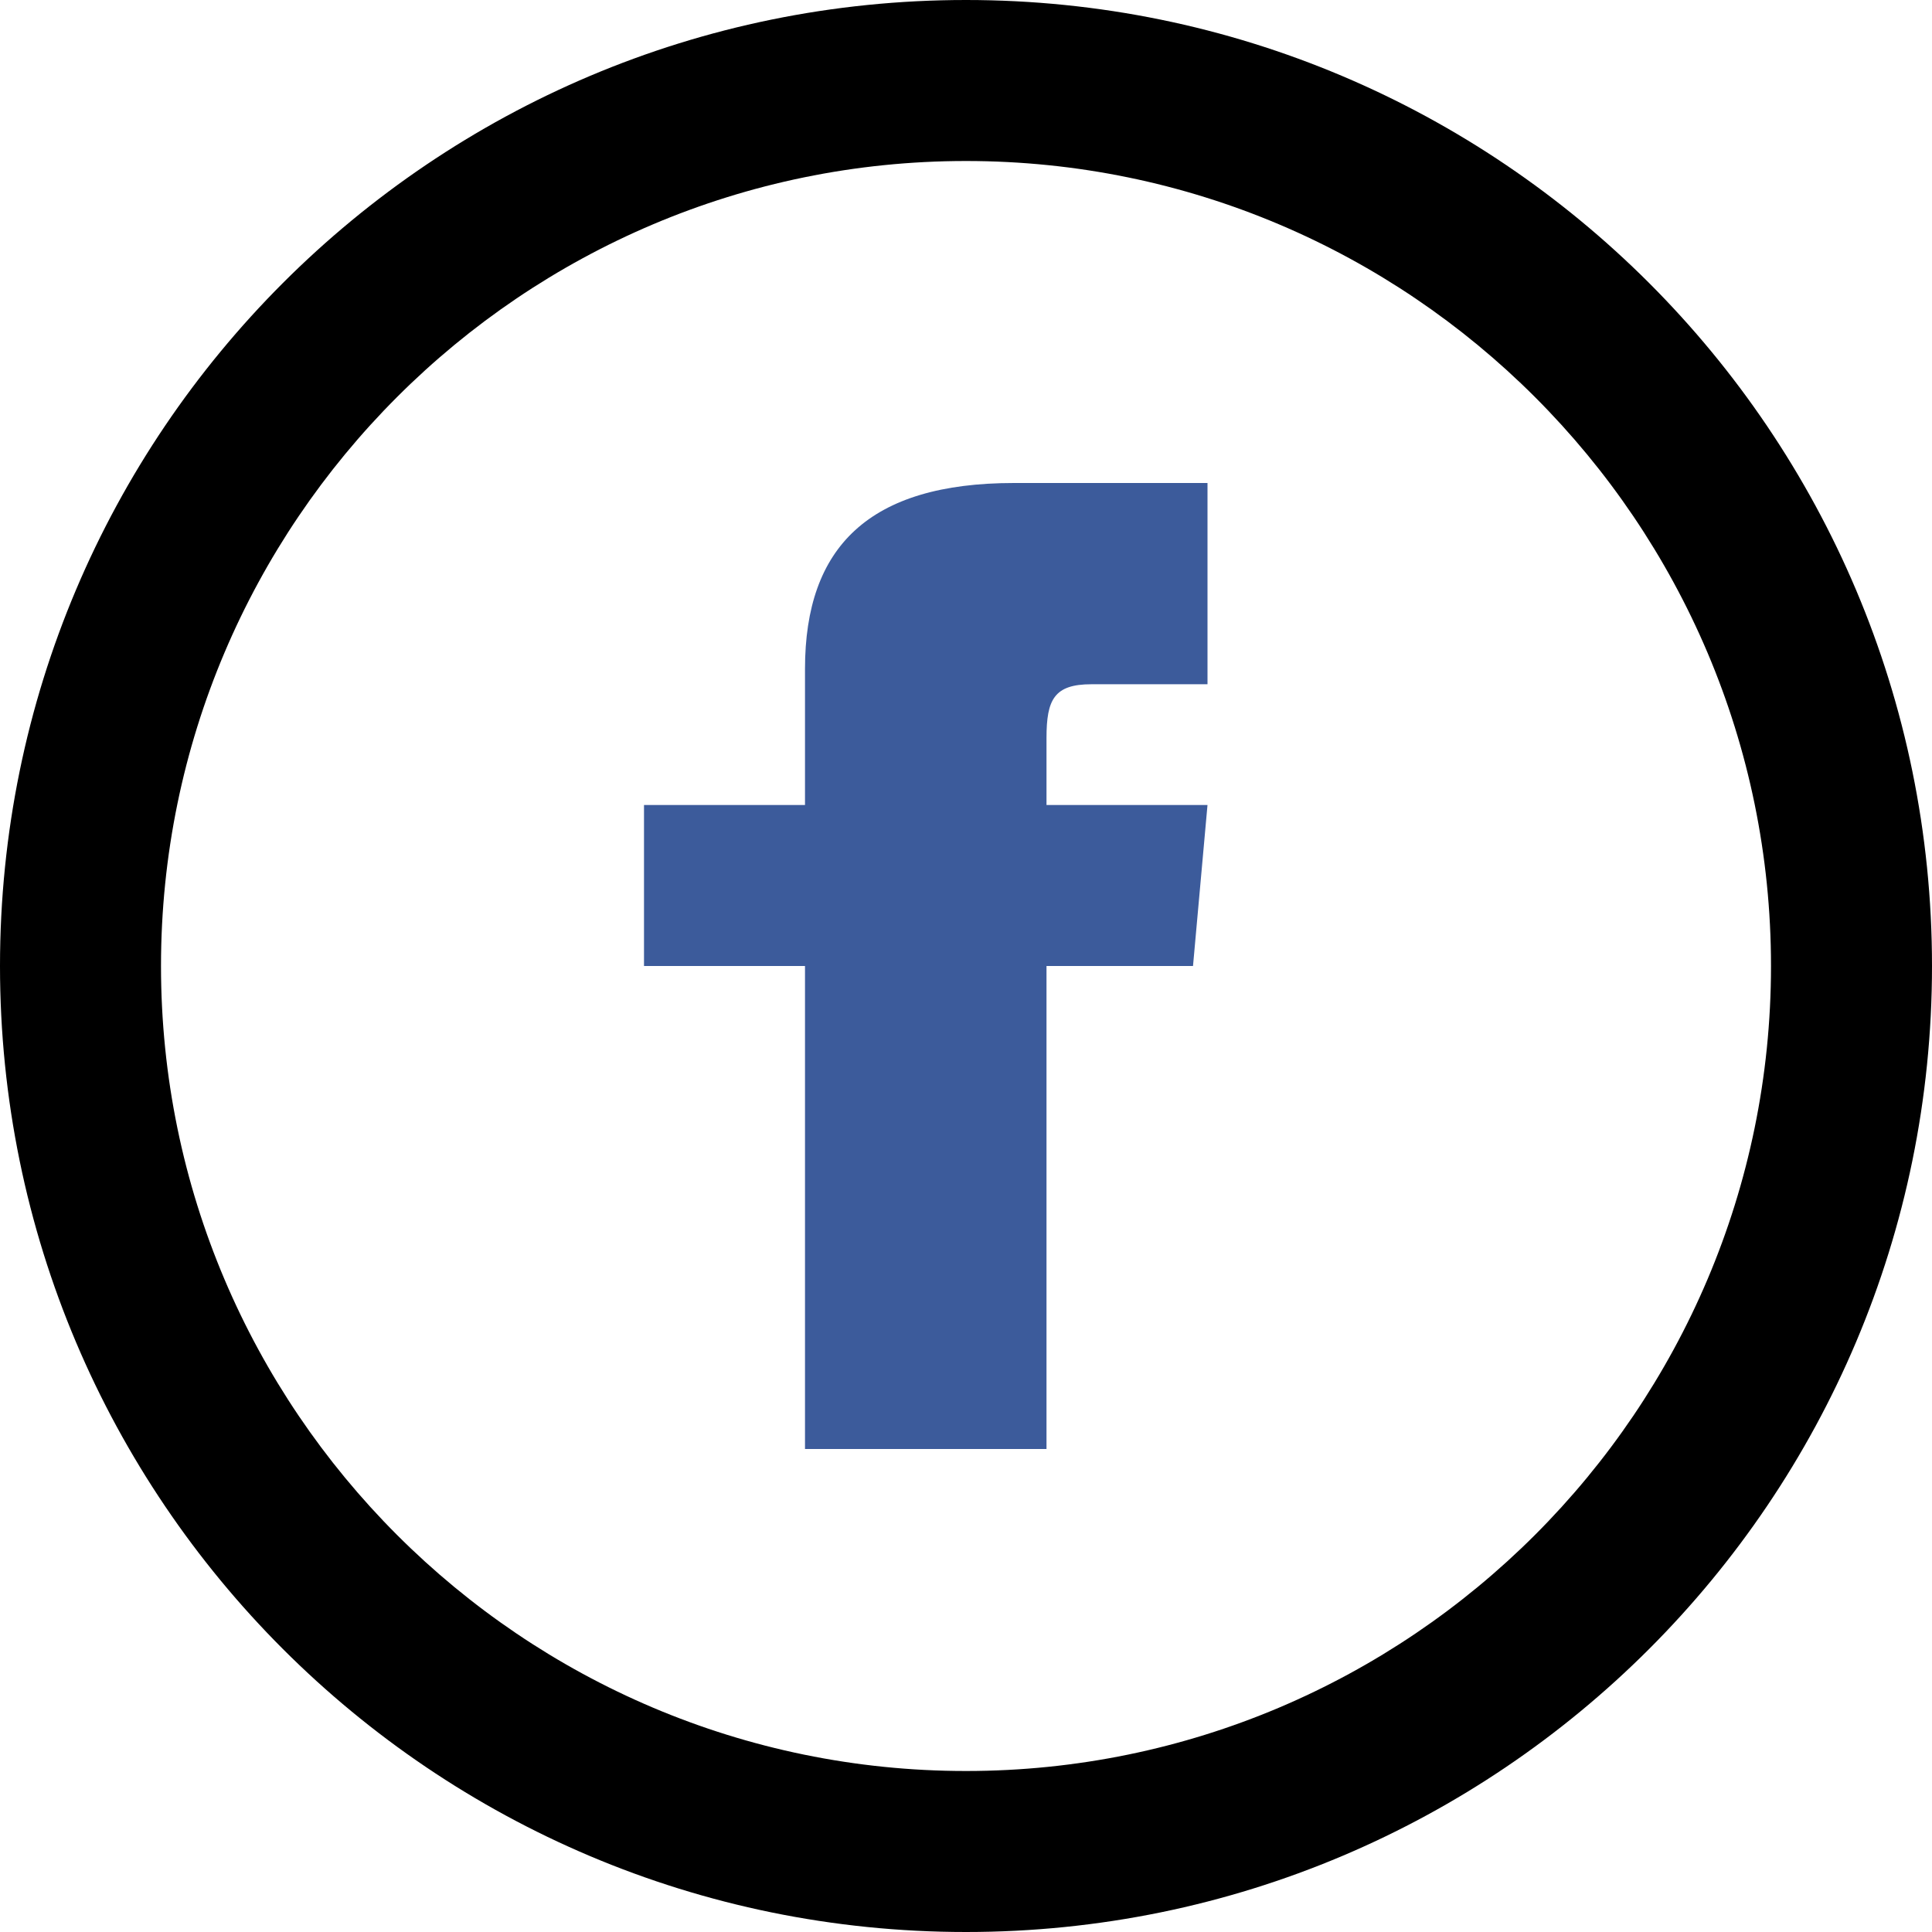
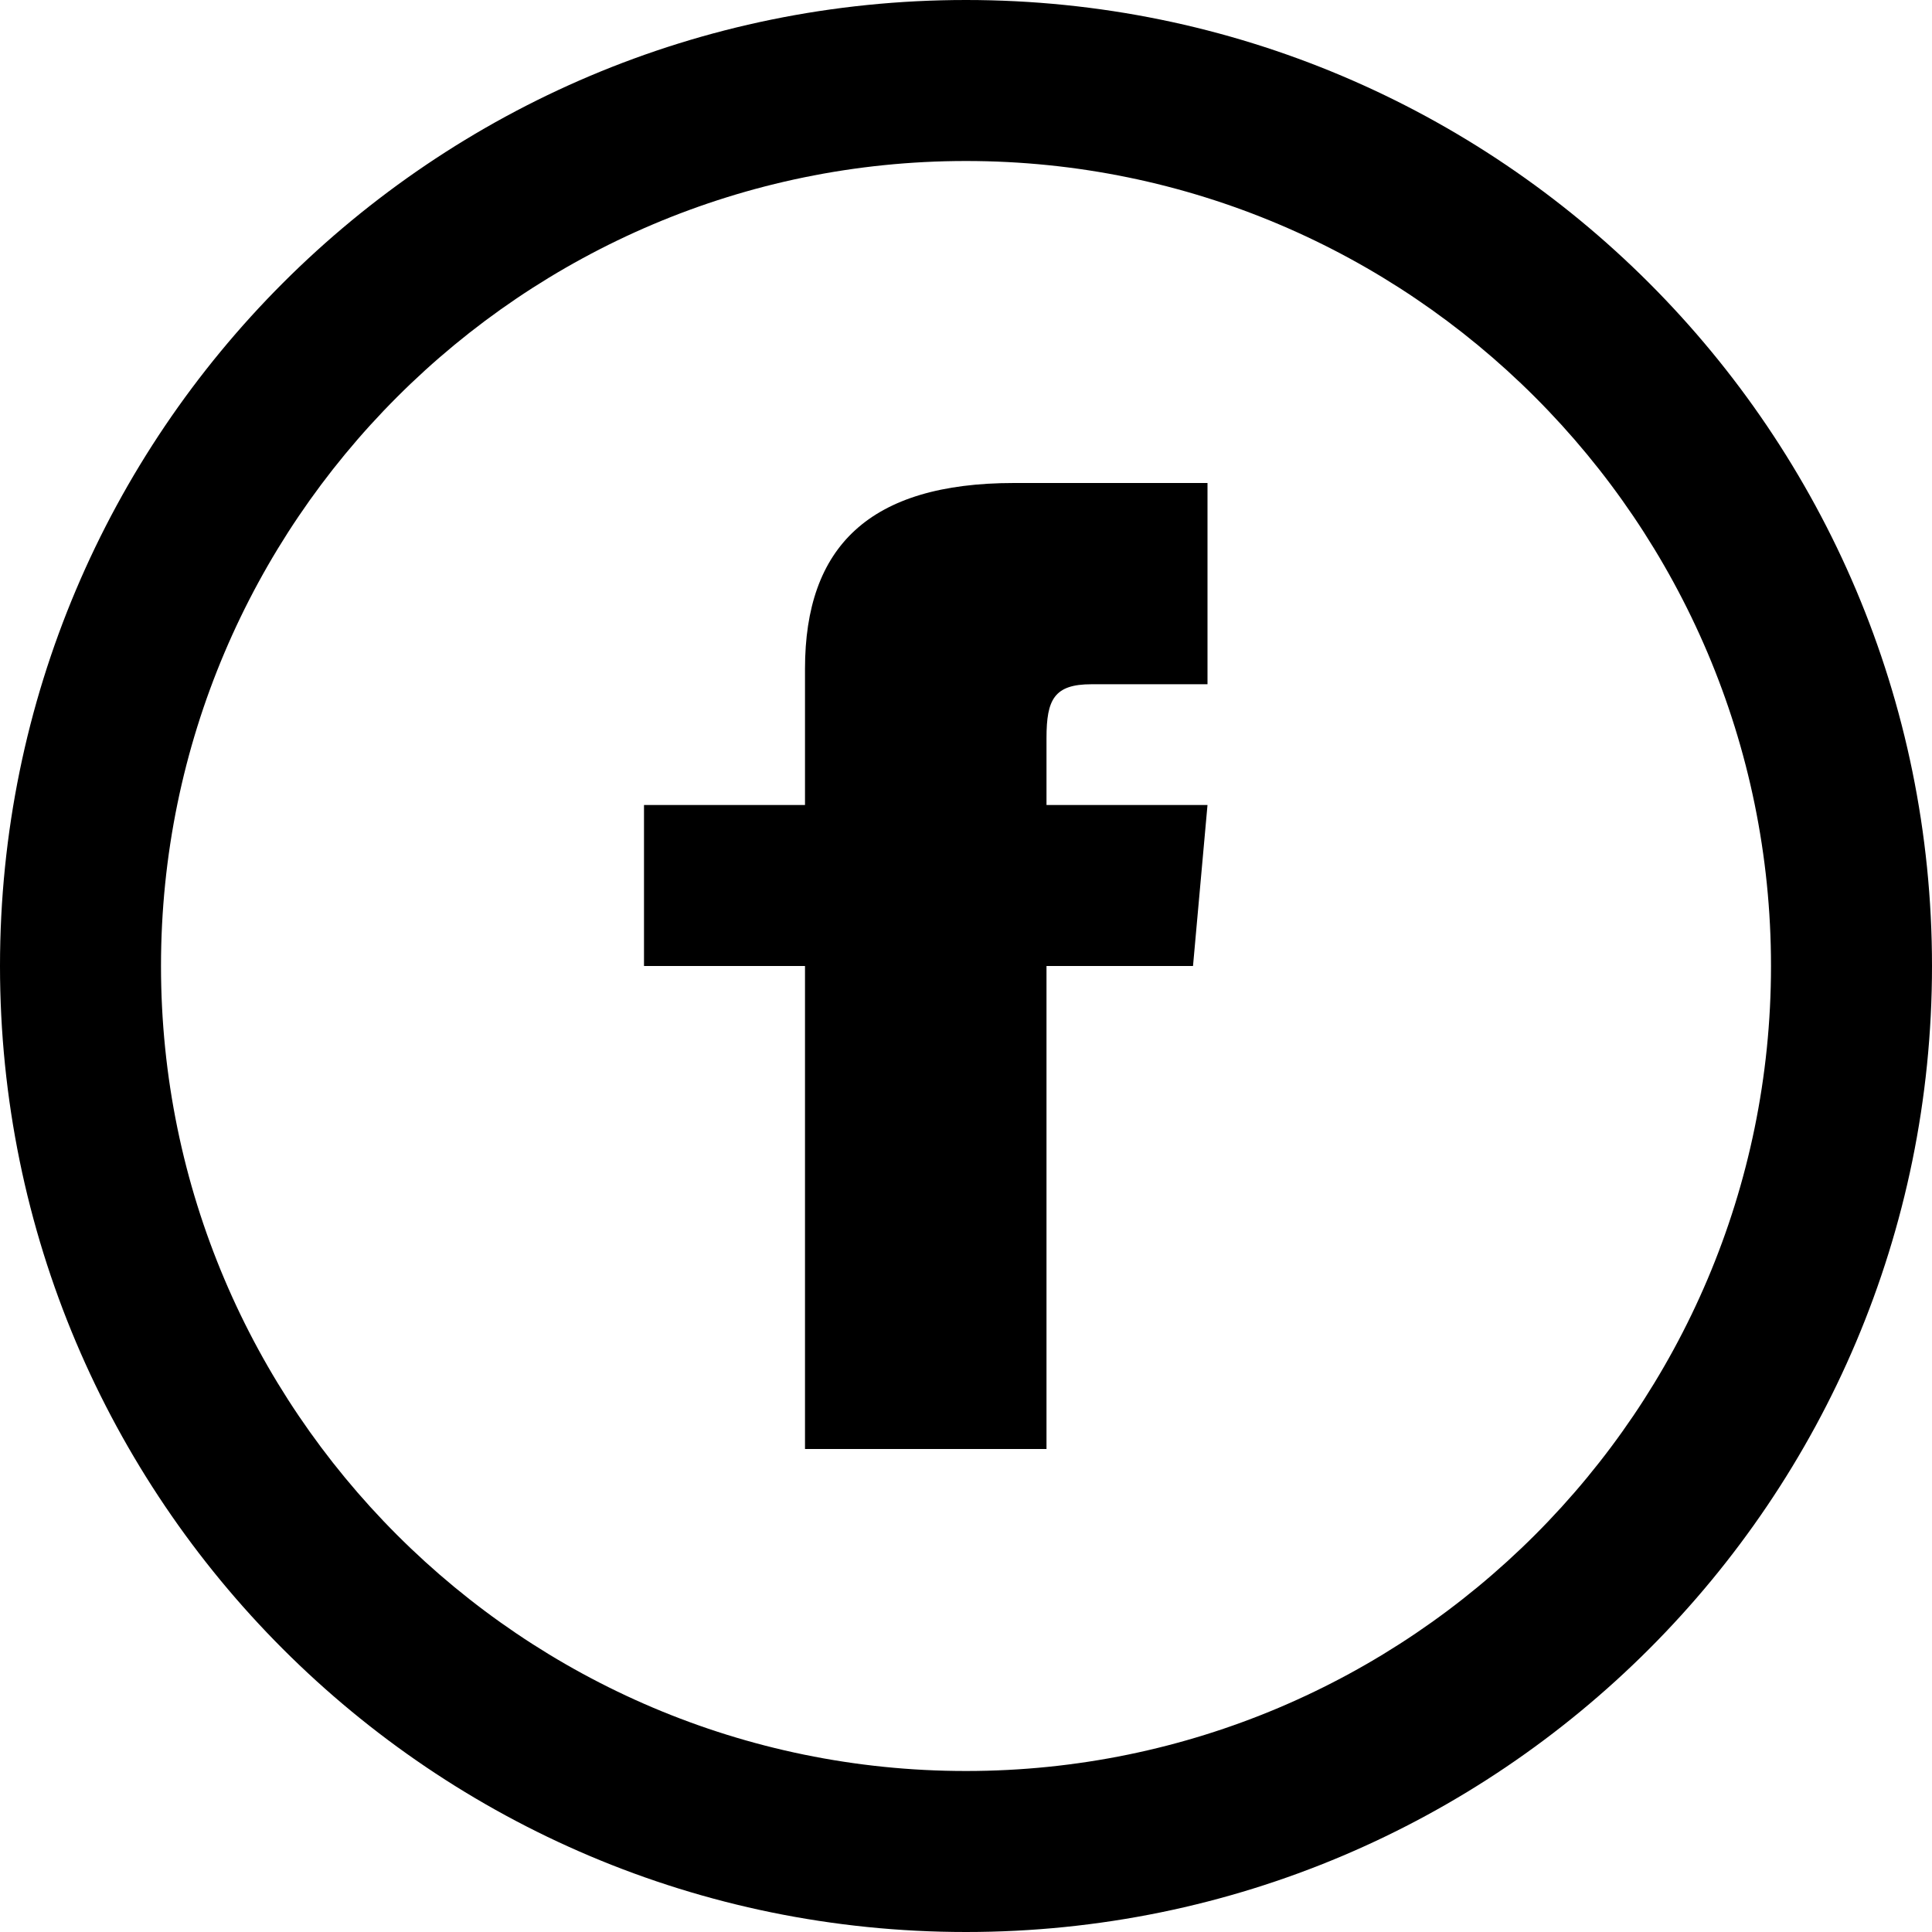
<svg xmlns="http://www.w3.org/2000/svg" width="24" height="24" viewBox="0 0 24 24" version="1.1" id="svg4">
  <defs id="defs8" />
  <path d="M 12,2 C 17.514,2 22,6.486 22,12 22,17.514 17.514,22 12,22 6.486,22 2,17.514 2,12 2,6.486 6.486,2 12,2 Z M 12,0 C 5.373,0 0,5.373 0,12 0,18.627 5.373,24 12,24 18.627,24 24,18.627 24,12 24,5.373 18.627,0 12,0 Z" id="path2" style="fill:#000000;fill-opacity:1" />
  <g id="layer1" style="display:inline">
-     <path style="opacity:1;fill:#3c5b9b;fill-opacity:1" id="path4531" d="M 10,10 H 8 v 2 h 2 v 6 h 3 v -6 h 1.82 L 15,10 H 13 V 9.167 C 13,8.689 13.096,8.5 13.558,8.5 H 15 V 6 H 12.596 C 10.798,6 10,6.792 10,8.308 Z" />
+     <path style="opacity:1;fill:#000000;fill-opacity:1" id="path4531" d="M 10,10 H 8 v 2 h 2 v 6 h 3 v -6 h 1.82 L 15,10 H 13 V 9.167 C 13,8.689 13.096,8.5 13.558,8.5 H 15 V 6 H 12.596 C 10.798,6 10,6.792 10,8.308 Z" />
  </g>
</svg>
